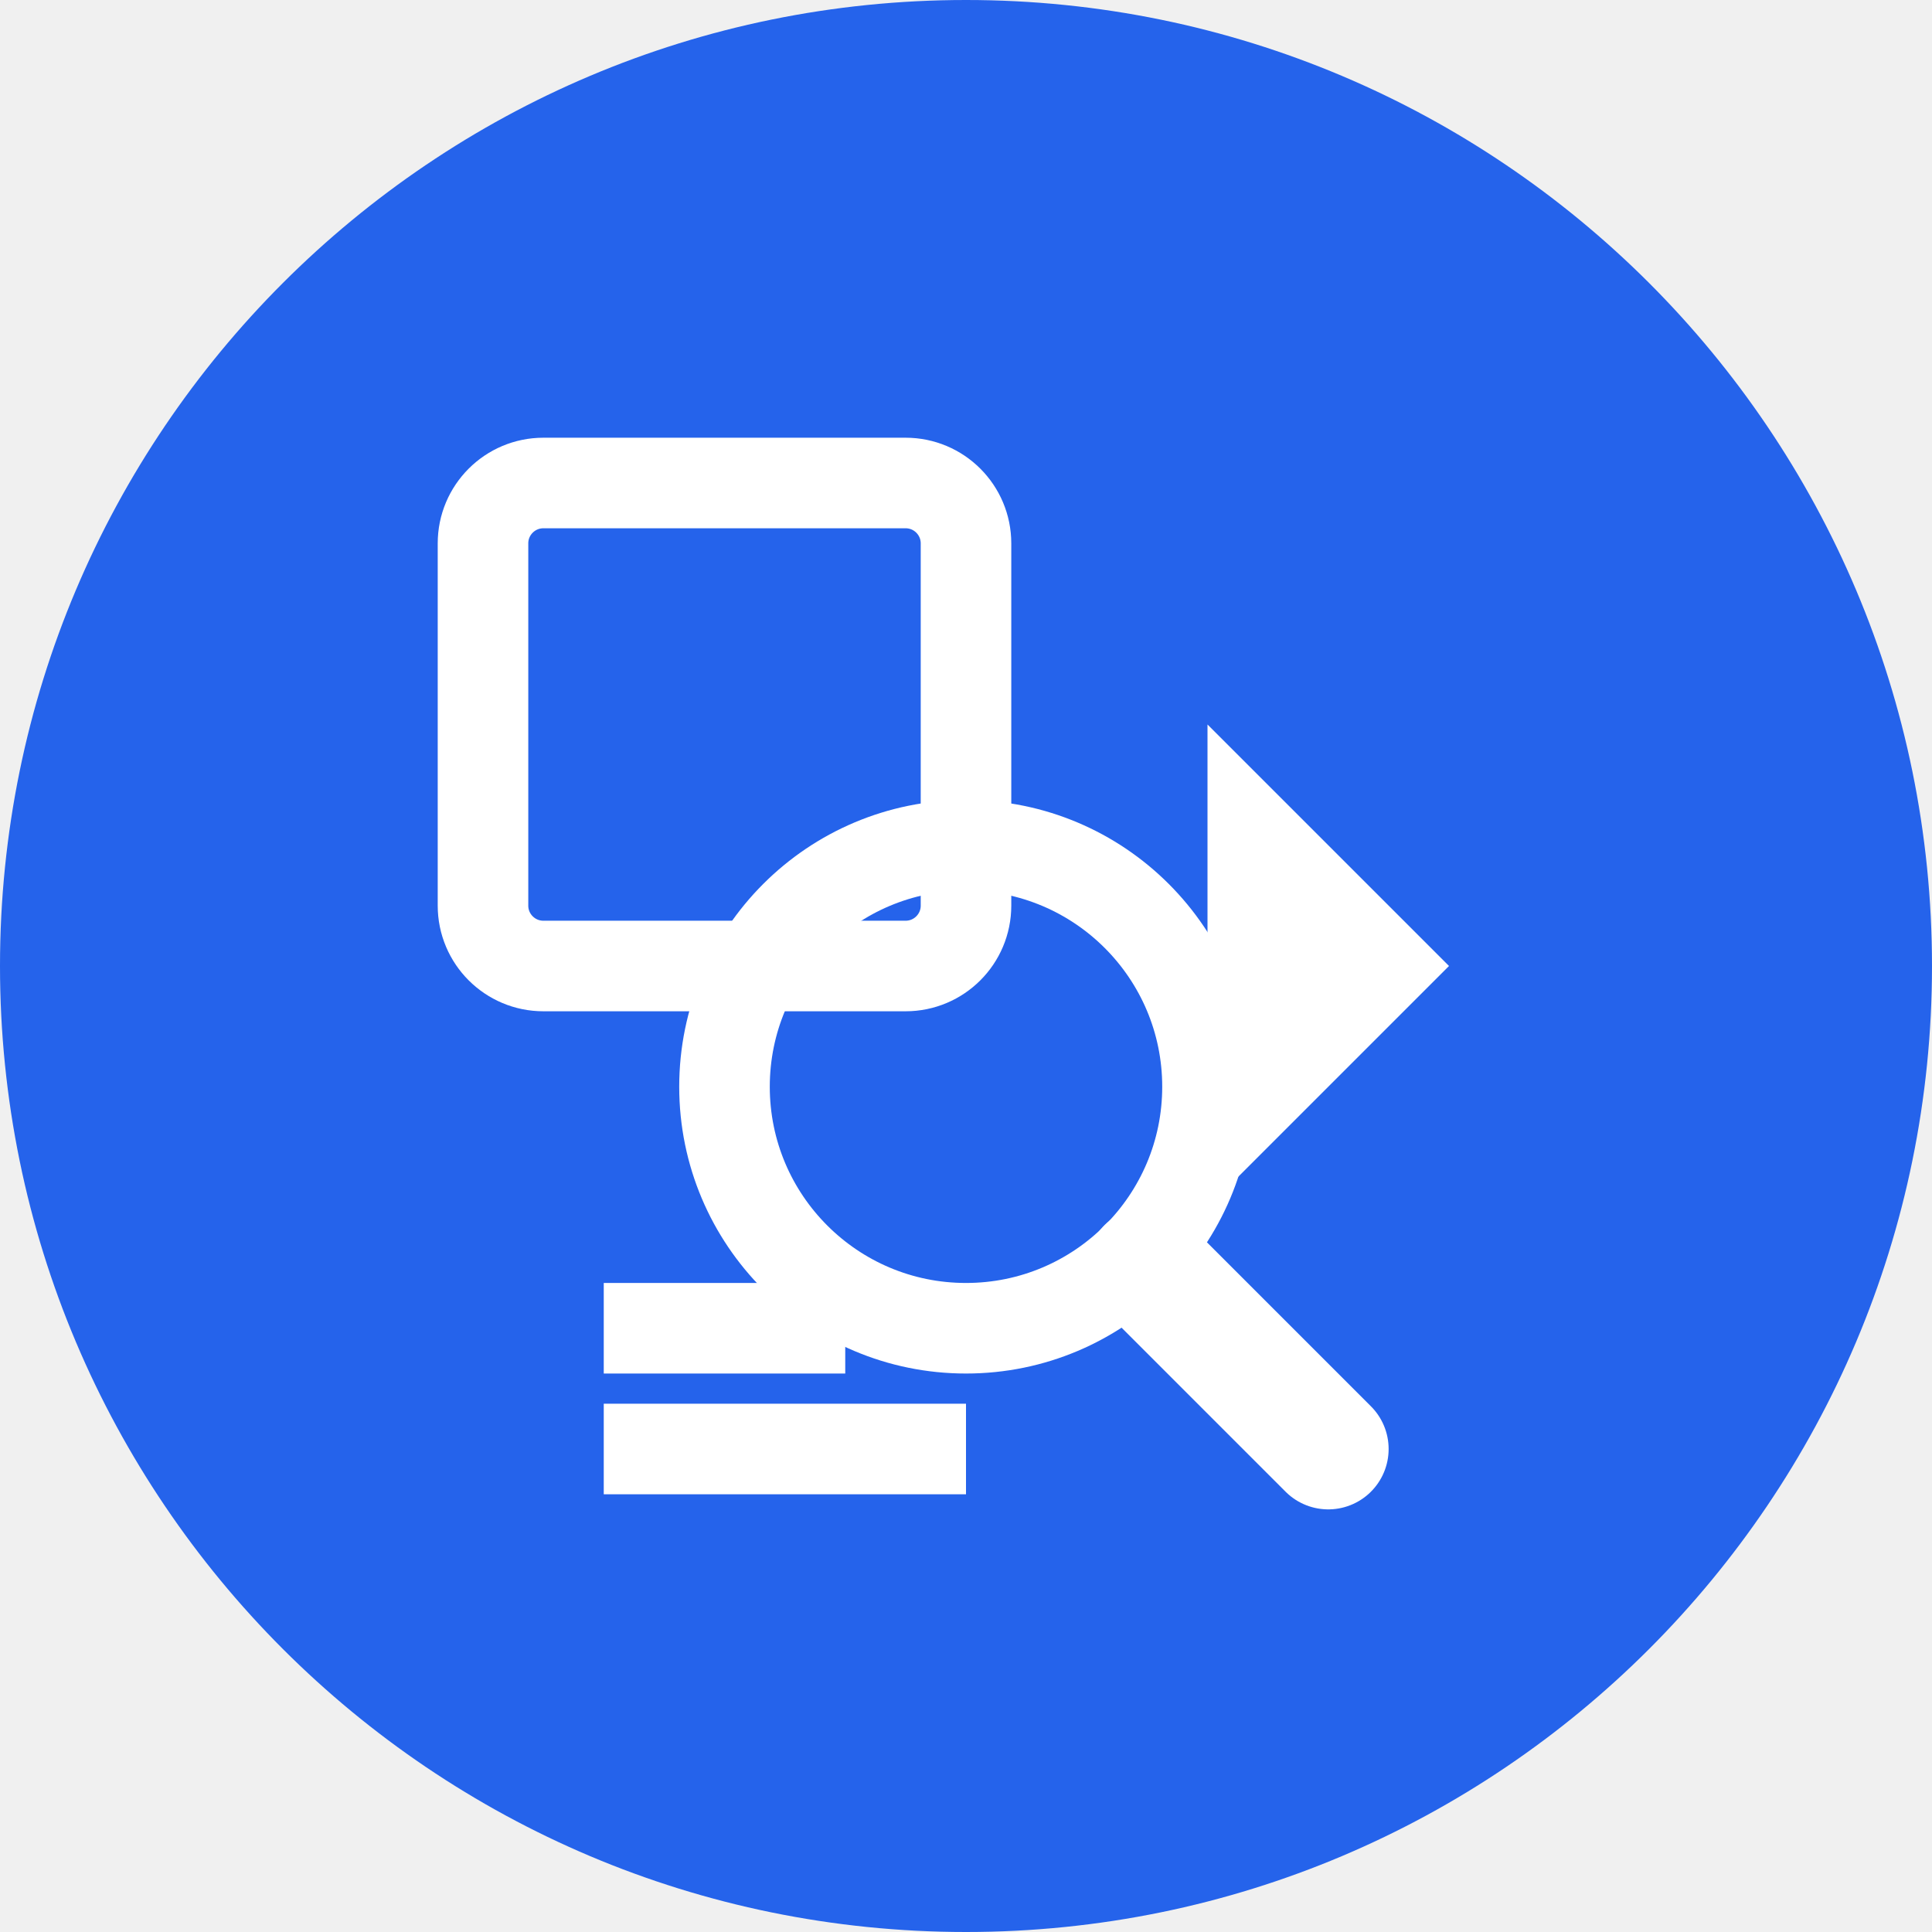
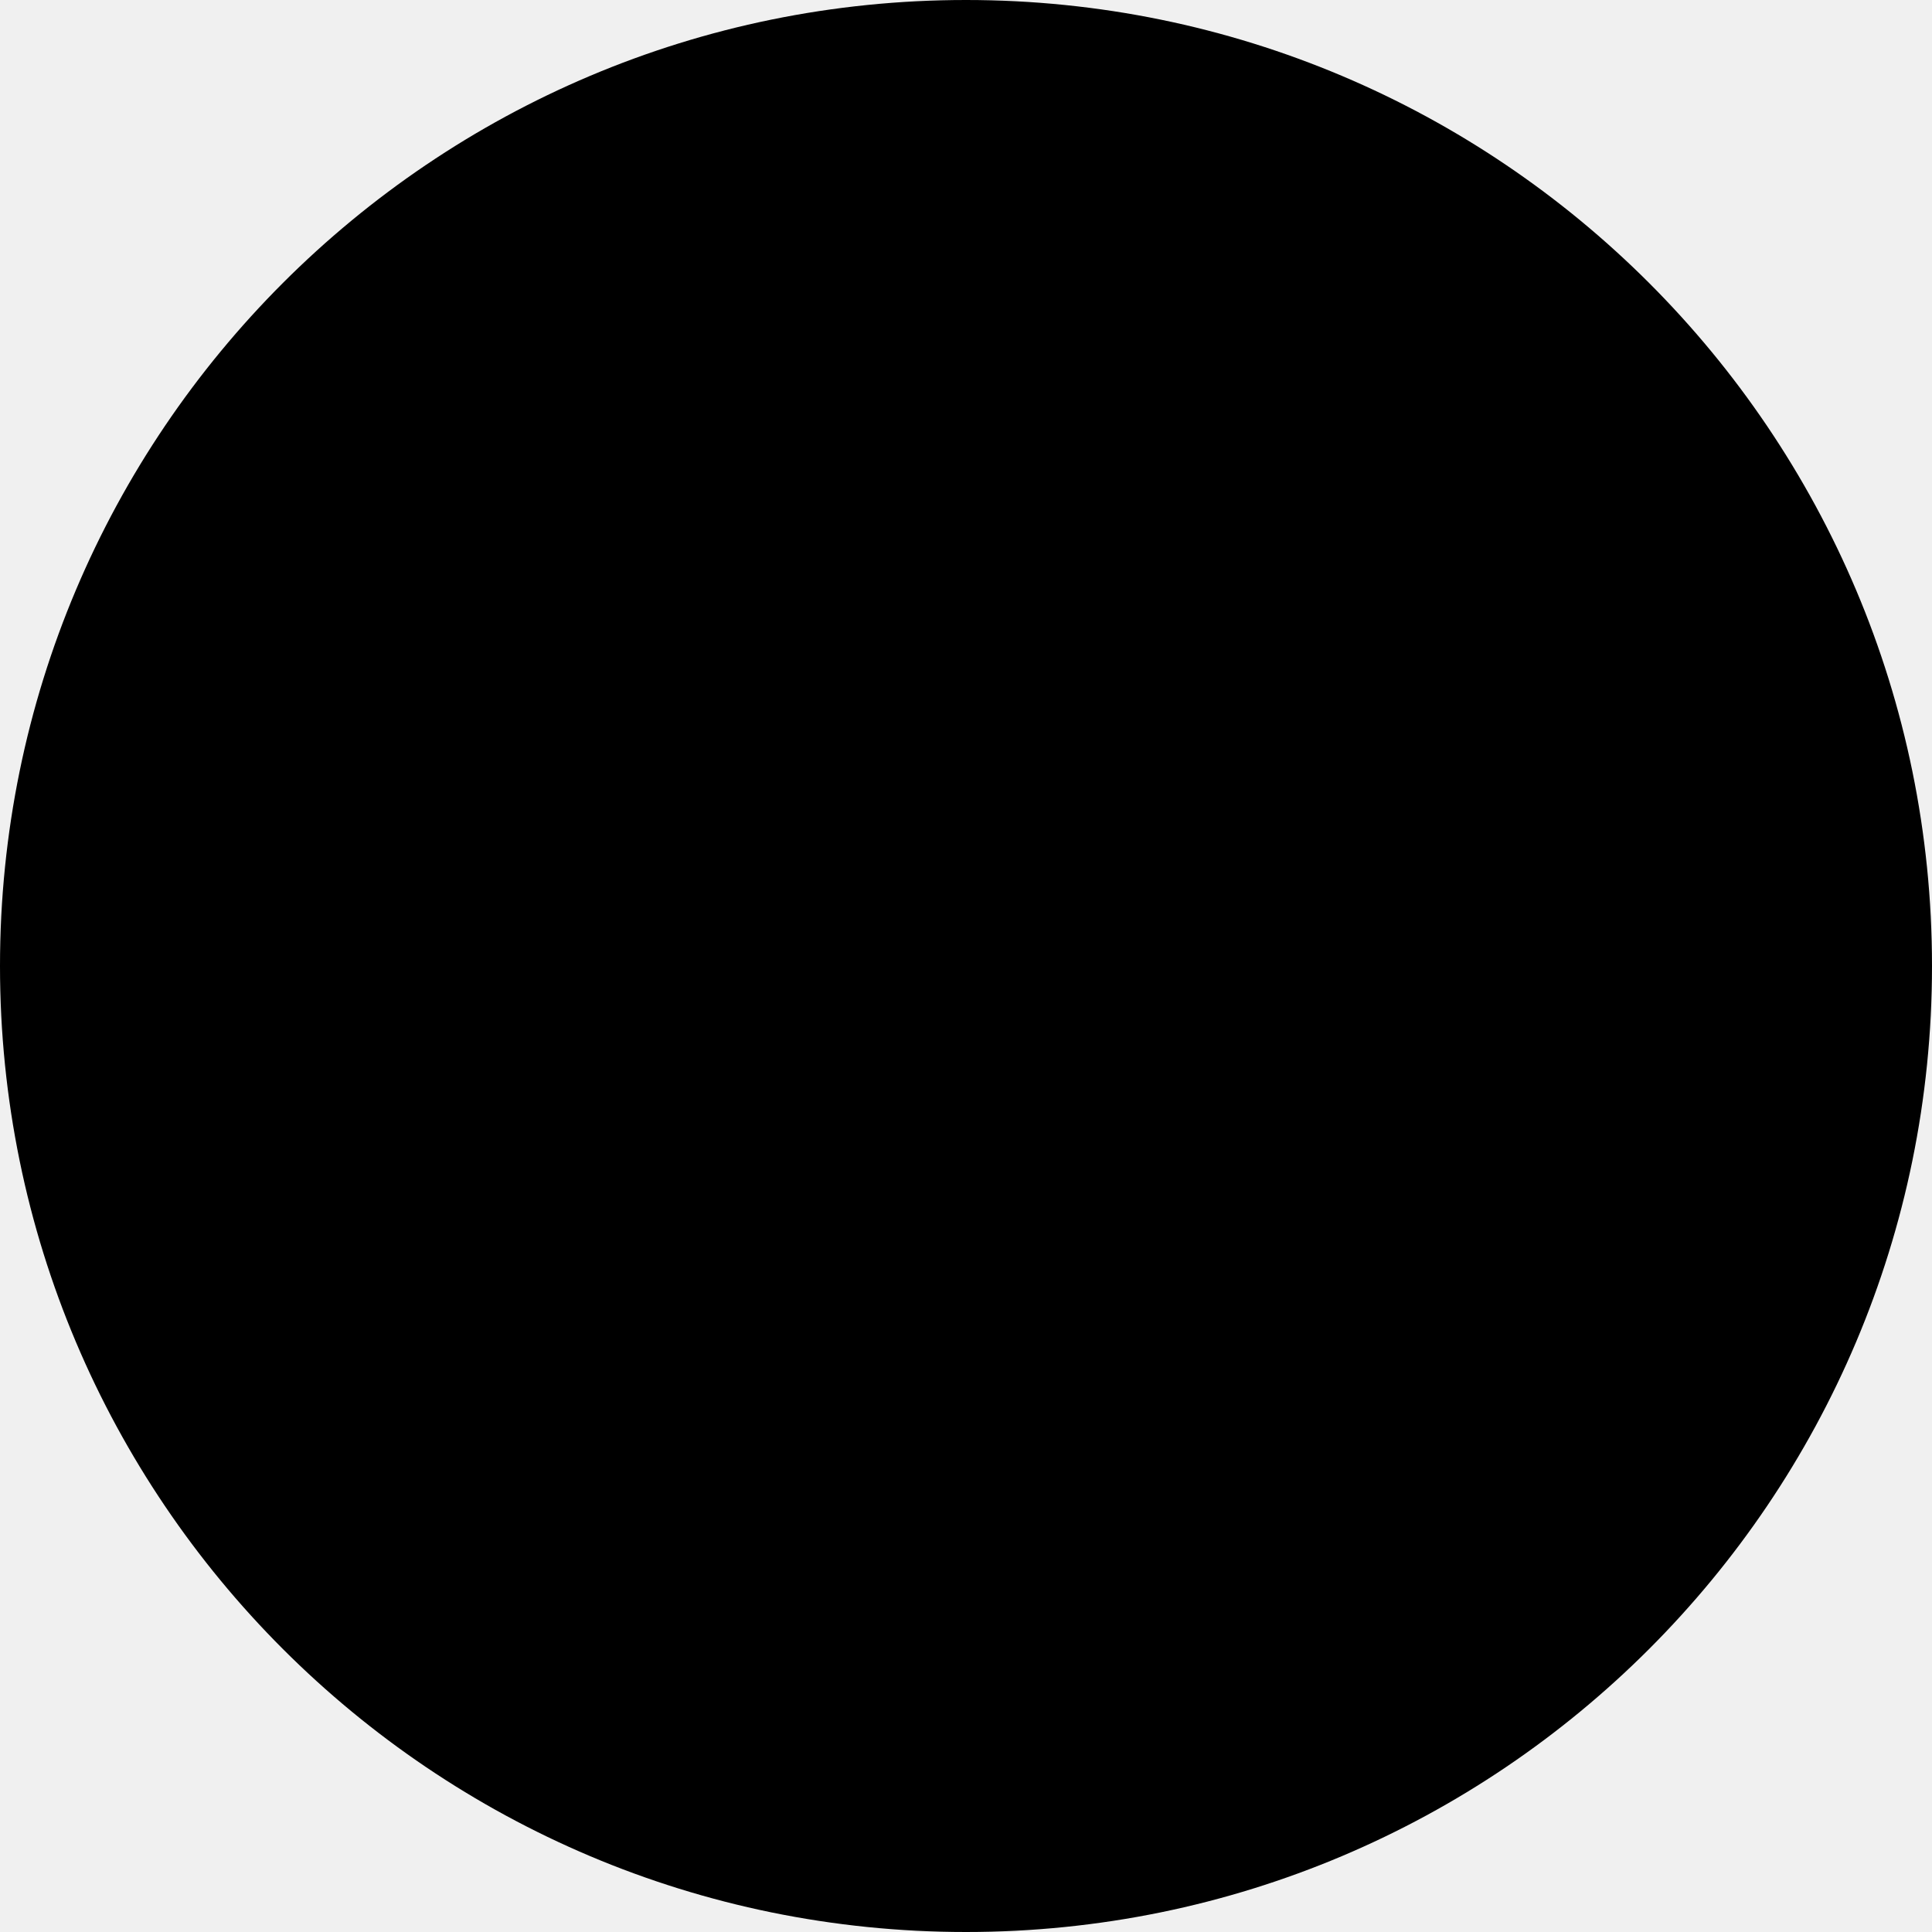
<svg xmlns="http://www.w3.org/2000/svg" viewBox="0 0 32 32">
-   <circle cx="16" cy="16" r="16" fill="#2563eb" />
-   <g transform="translate(6,6)">
-     <rect x="2" y="2" width="8" height="8" fill="none" stroke="white" stroke-width="1.5" rx="1" />
-     <path d="M14 6 L18 10 L14 14 Z" fill="white" />
-     <circle cx="10" cy="12" r="4" fill="none" stroke="white" stroke-width="1.5" />
-     <line x1="13" y1="15" x2="16" y2="18" stroke="white" stroke-width="2" stroke-linecap="round" />
-     <line x1="4" y1="16" x2="8" y2="16" stroke="white" stroke-width="1.5" />
-     <line x1="4" y1="18" x2="10" y2="18" stroke="white" stroke-width="1.5" />
+   <style>
+     @media (prefers-color-scheme: dark) {
+       .bg { fill: #1e293b }
+       .primary { fill: #60a5fa }
+       .secondary { fill: #a78bfa }
+       .accent { stroke: #f1f5f9 }
+     }
+     @media (prefers-color-scheme: light) {
+       .bg { fill: #f8fafc }
+       .primary { fill: #3b82f6 }
+       .secondary { fill: #8b5cf6 }
+       .accent { stroke: #1e293b }
+     }
+   </style>
+   <circle cx="16" cy="16" r="16" class="bg" />
+   <defs>
+     <linearGradient id="gradient" x1="0%" y1="0%" x2="100%" y2="100%">
+       <stop offset="0%" class="primary" />
+       <stop offset="100%" class="secondary" />
+     </linearGradient>
+   </defs>
+   <g transform="translate(6,6) scale(0.8)">
+     <circle cx="12" cy="12" r="7" fill="none" class="accent" stroke-width="2.5" />
+     <line x1="17" y1="17" x2="22" y2="22" class="accent" stroke-width="2.5" stroke-linecap="round" />
+     <circle cx="12" cy="12" r="4" fill="url(#gradient)" opacity="0.9" />
+     <circle cx="8" cy="8" r="1.5" class="primary" />
+     <circle cx="16" cy="8" r="1.5" class="secondary" />
+     <circle cx="8" cy="16" r="1.5" class="secondary" />
+     <circle cx="16" cy="16" r="1.5" class="primary" />
  </g>
</svg>
